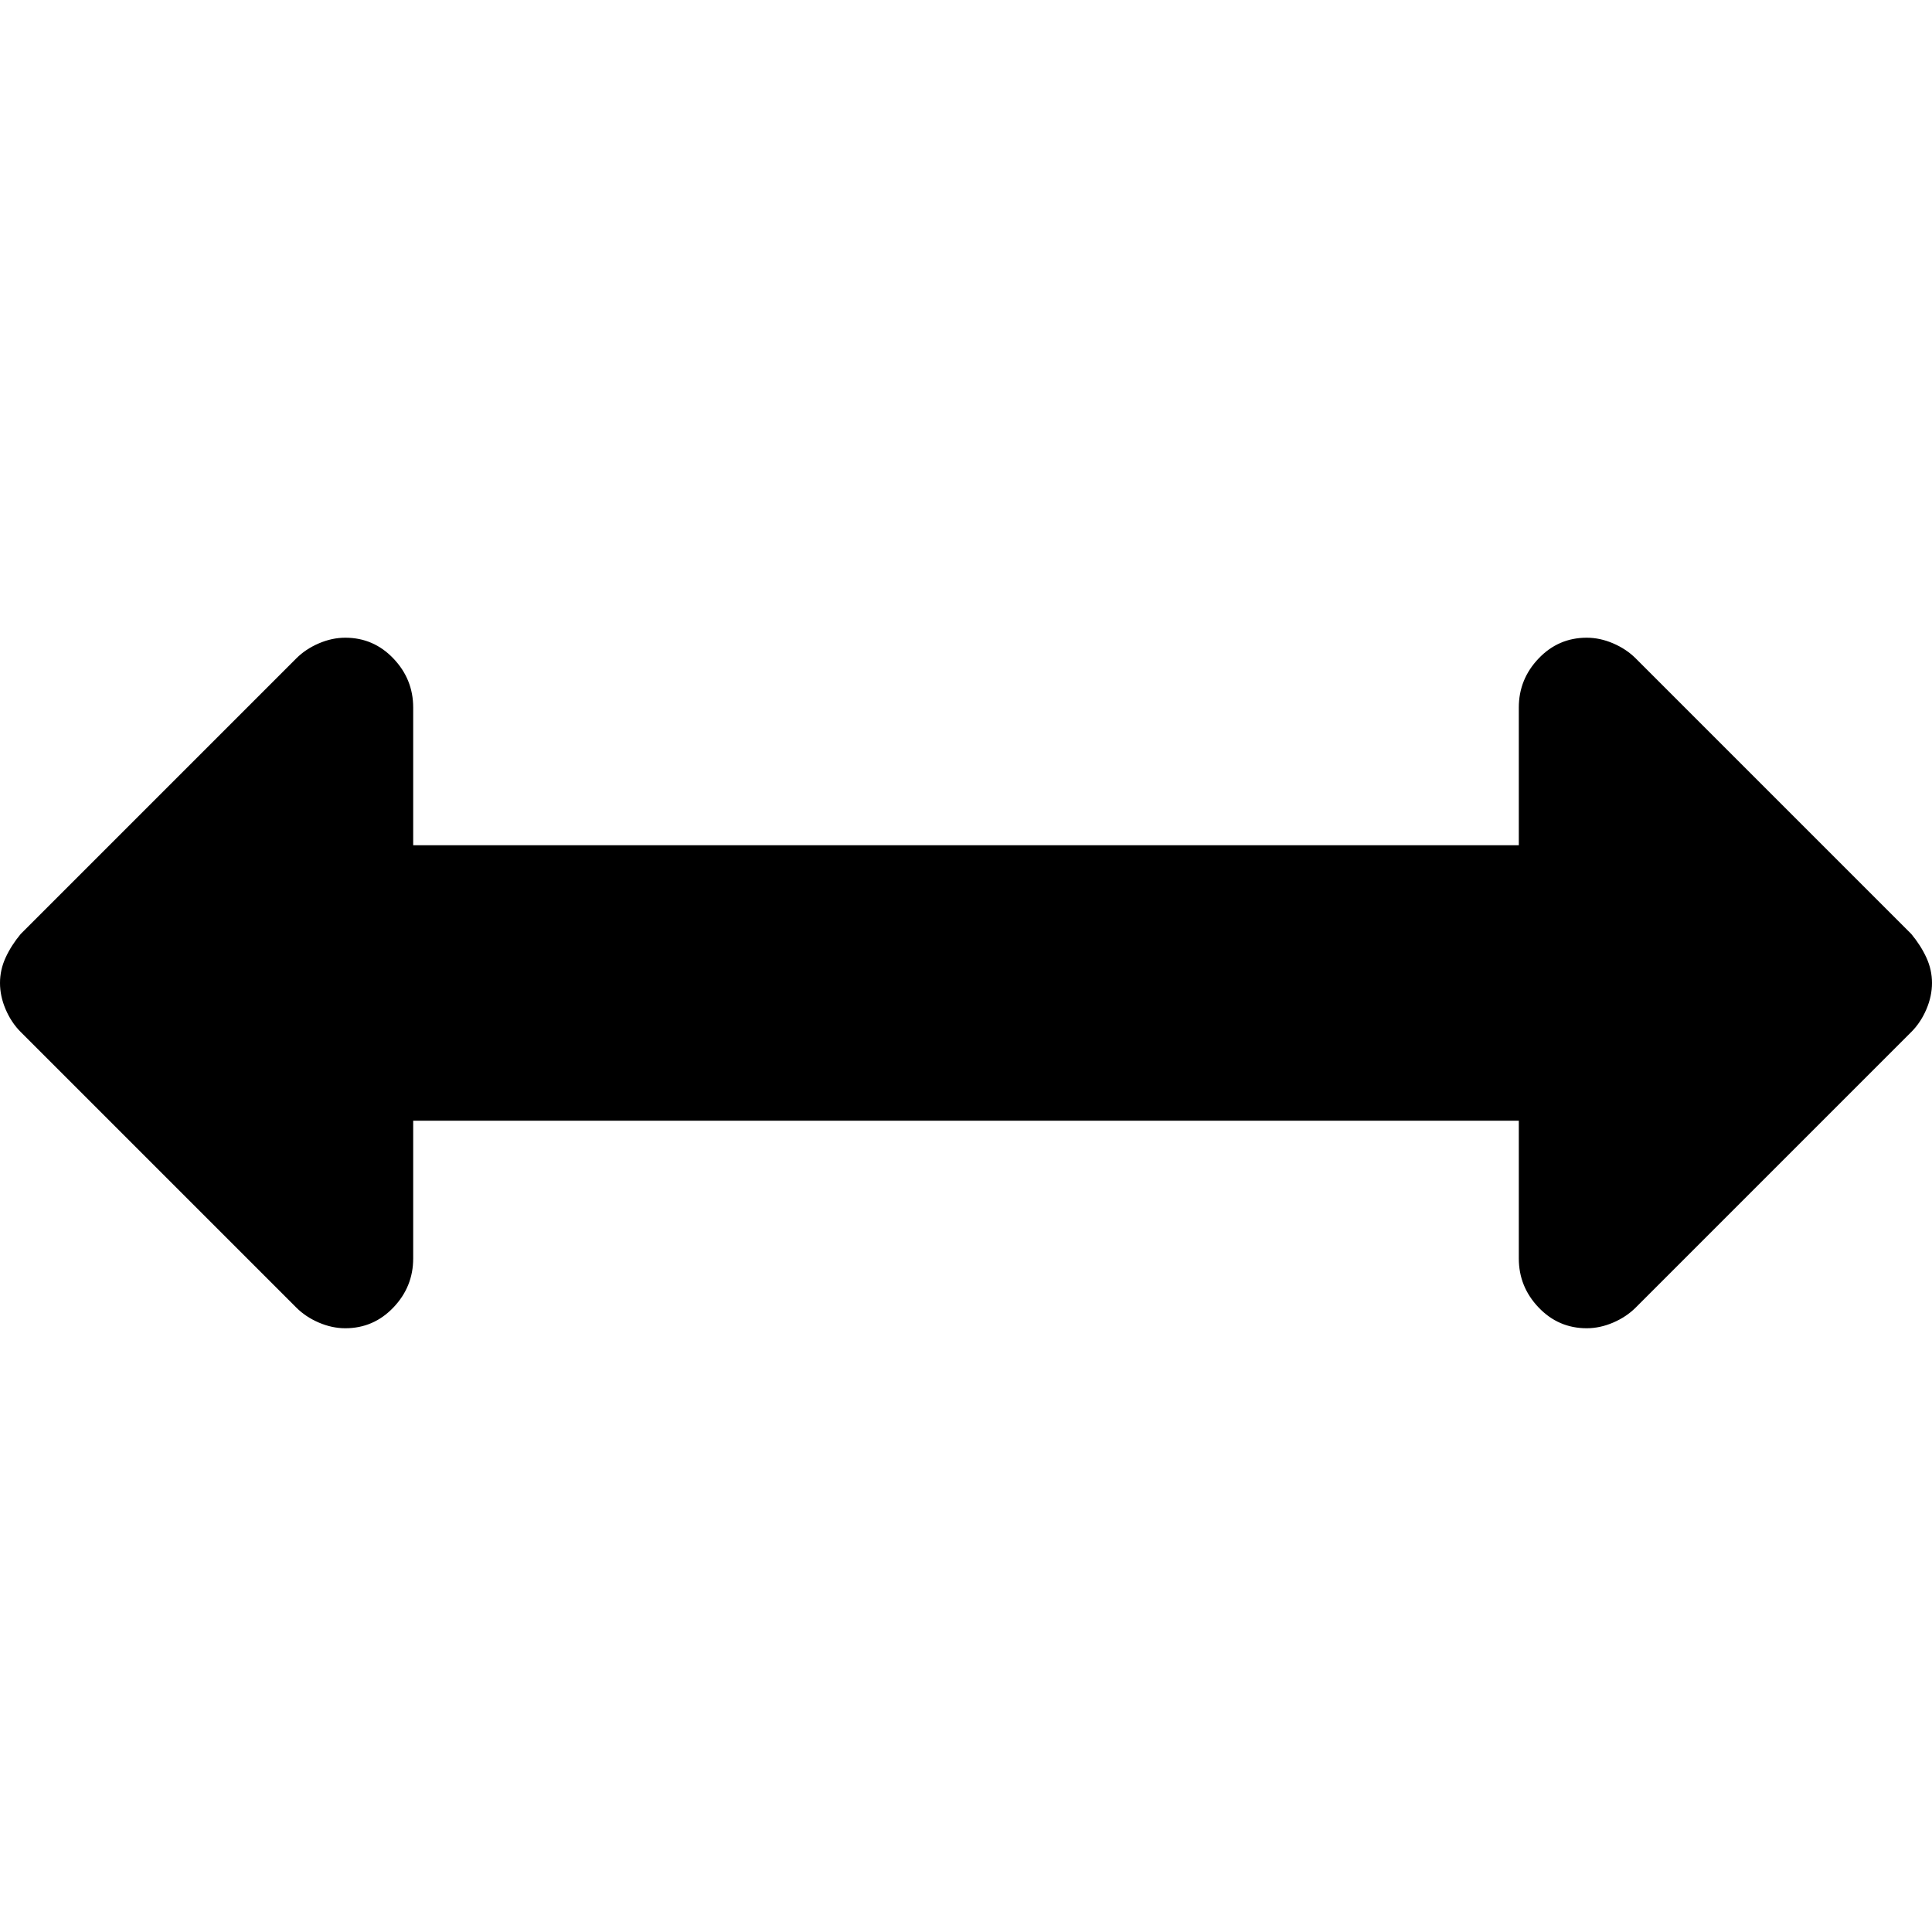
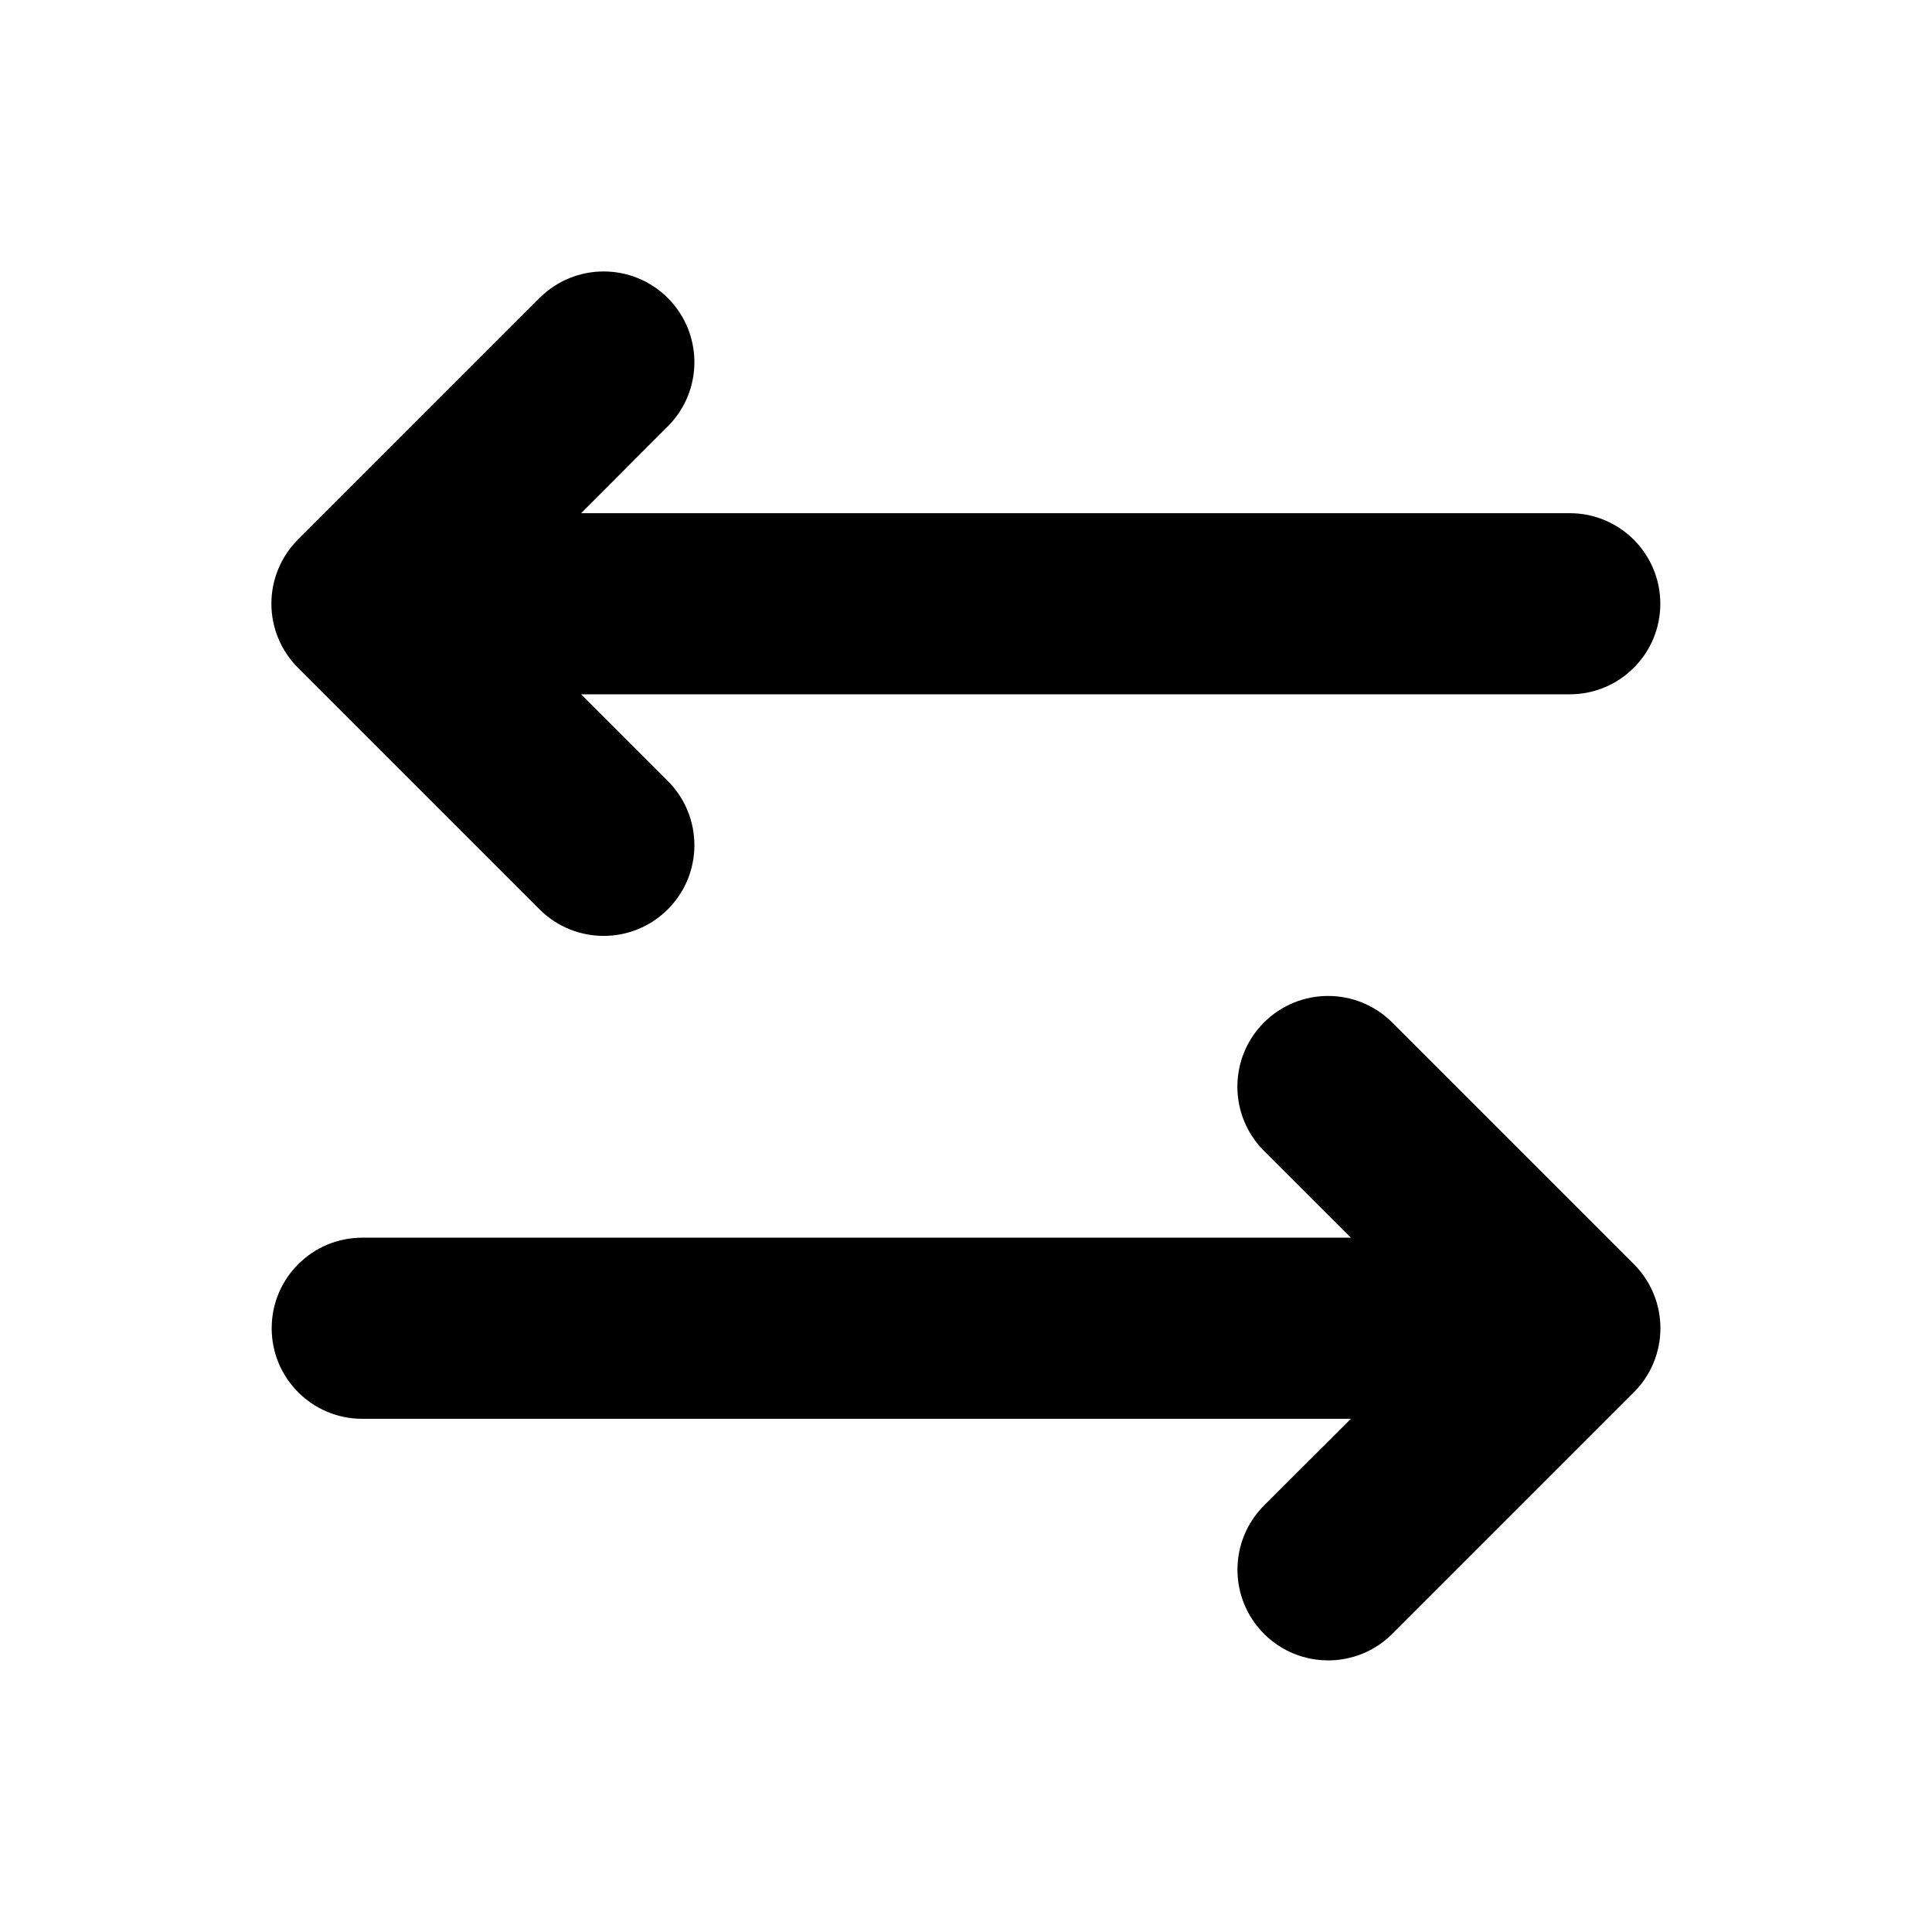
- <svg xmlns="http://www.w3.org/2000/svg" viewBox="0 0 1024 1024">
-   <g transform="translate(0 960) scale(1 -1)">
-     <path d="M1024 439Q1024 432 1021 425Q1018 418 1013 413L867 267Q862 262 855 259Q848 256 841 256Q826 256 815.5 267Q805 278 805 293L805 366L219 366L219 293Q219 278 208.5 267Q198 256 183 256Q176 256 169 259Q162 262 157 267L11 413Q6 418 3 425Q0 432 0 439Q0 446 3 452.5Q6 459 11 465L157 611Q162 616 169 619Q176 622 183 622Q198 622 208.5 611Q219 600 219 585L219 512L805 512L805 585Q805 600 815.5 611Q826 622 841 622Q848 622 855 619Q862 616 867 611L1013 465Q1018 459 1021 452.5Q1024 446 1024 439Z" />
-   </g>
+ <svg xmlns="http://www.w3.org/2000/svg" viewBox="0 0 256 256">
+   <path d="M216.49,184.49l-32,32a12,12,0,0,1-17-17L179,188H48a12,12,0,0,1,0-24H179l-11.52-11.51a12,12,0,0,1,17-17l32,32A12,12,0,0,1,216.49,184.49Zm-145-64a12,12,0,0,0,17-17L77,92H208a12,12,0,0,0,0-24H77L88.49,56.49a12,12,0,0,0-17-17l-32,32a12,12,0,0,0,0,17Z" />
</svg>
